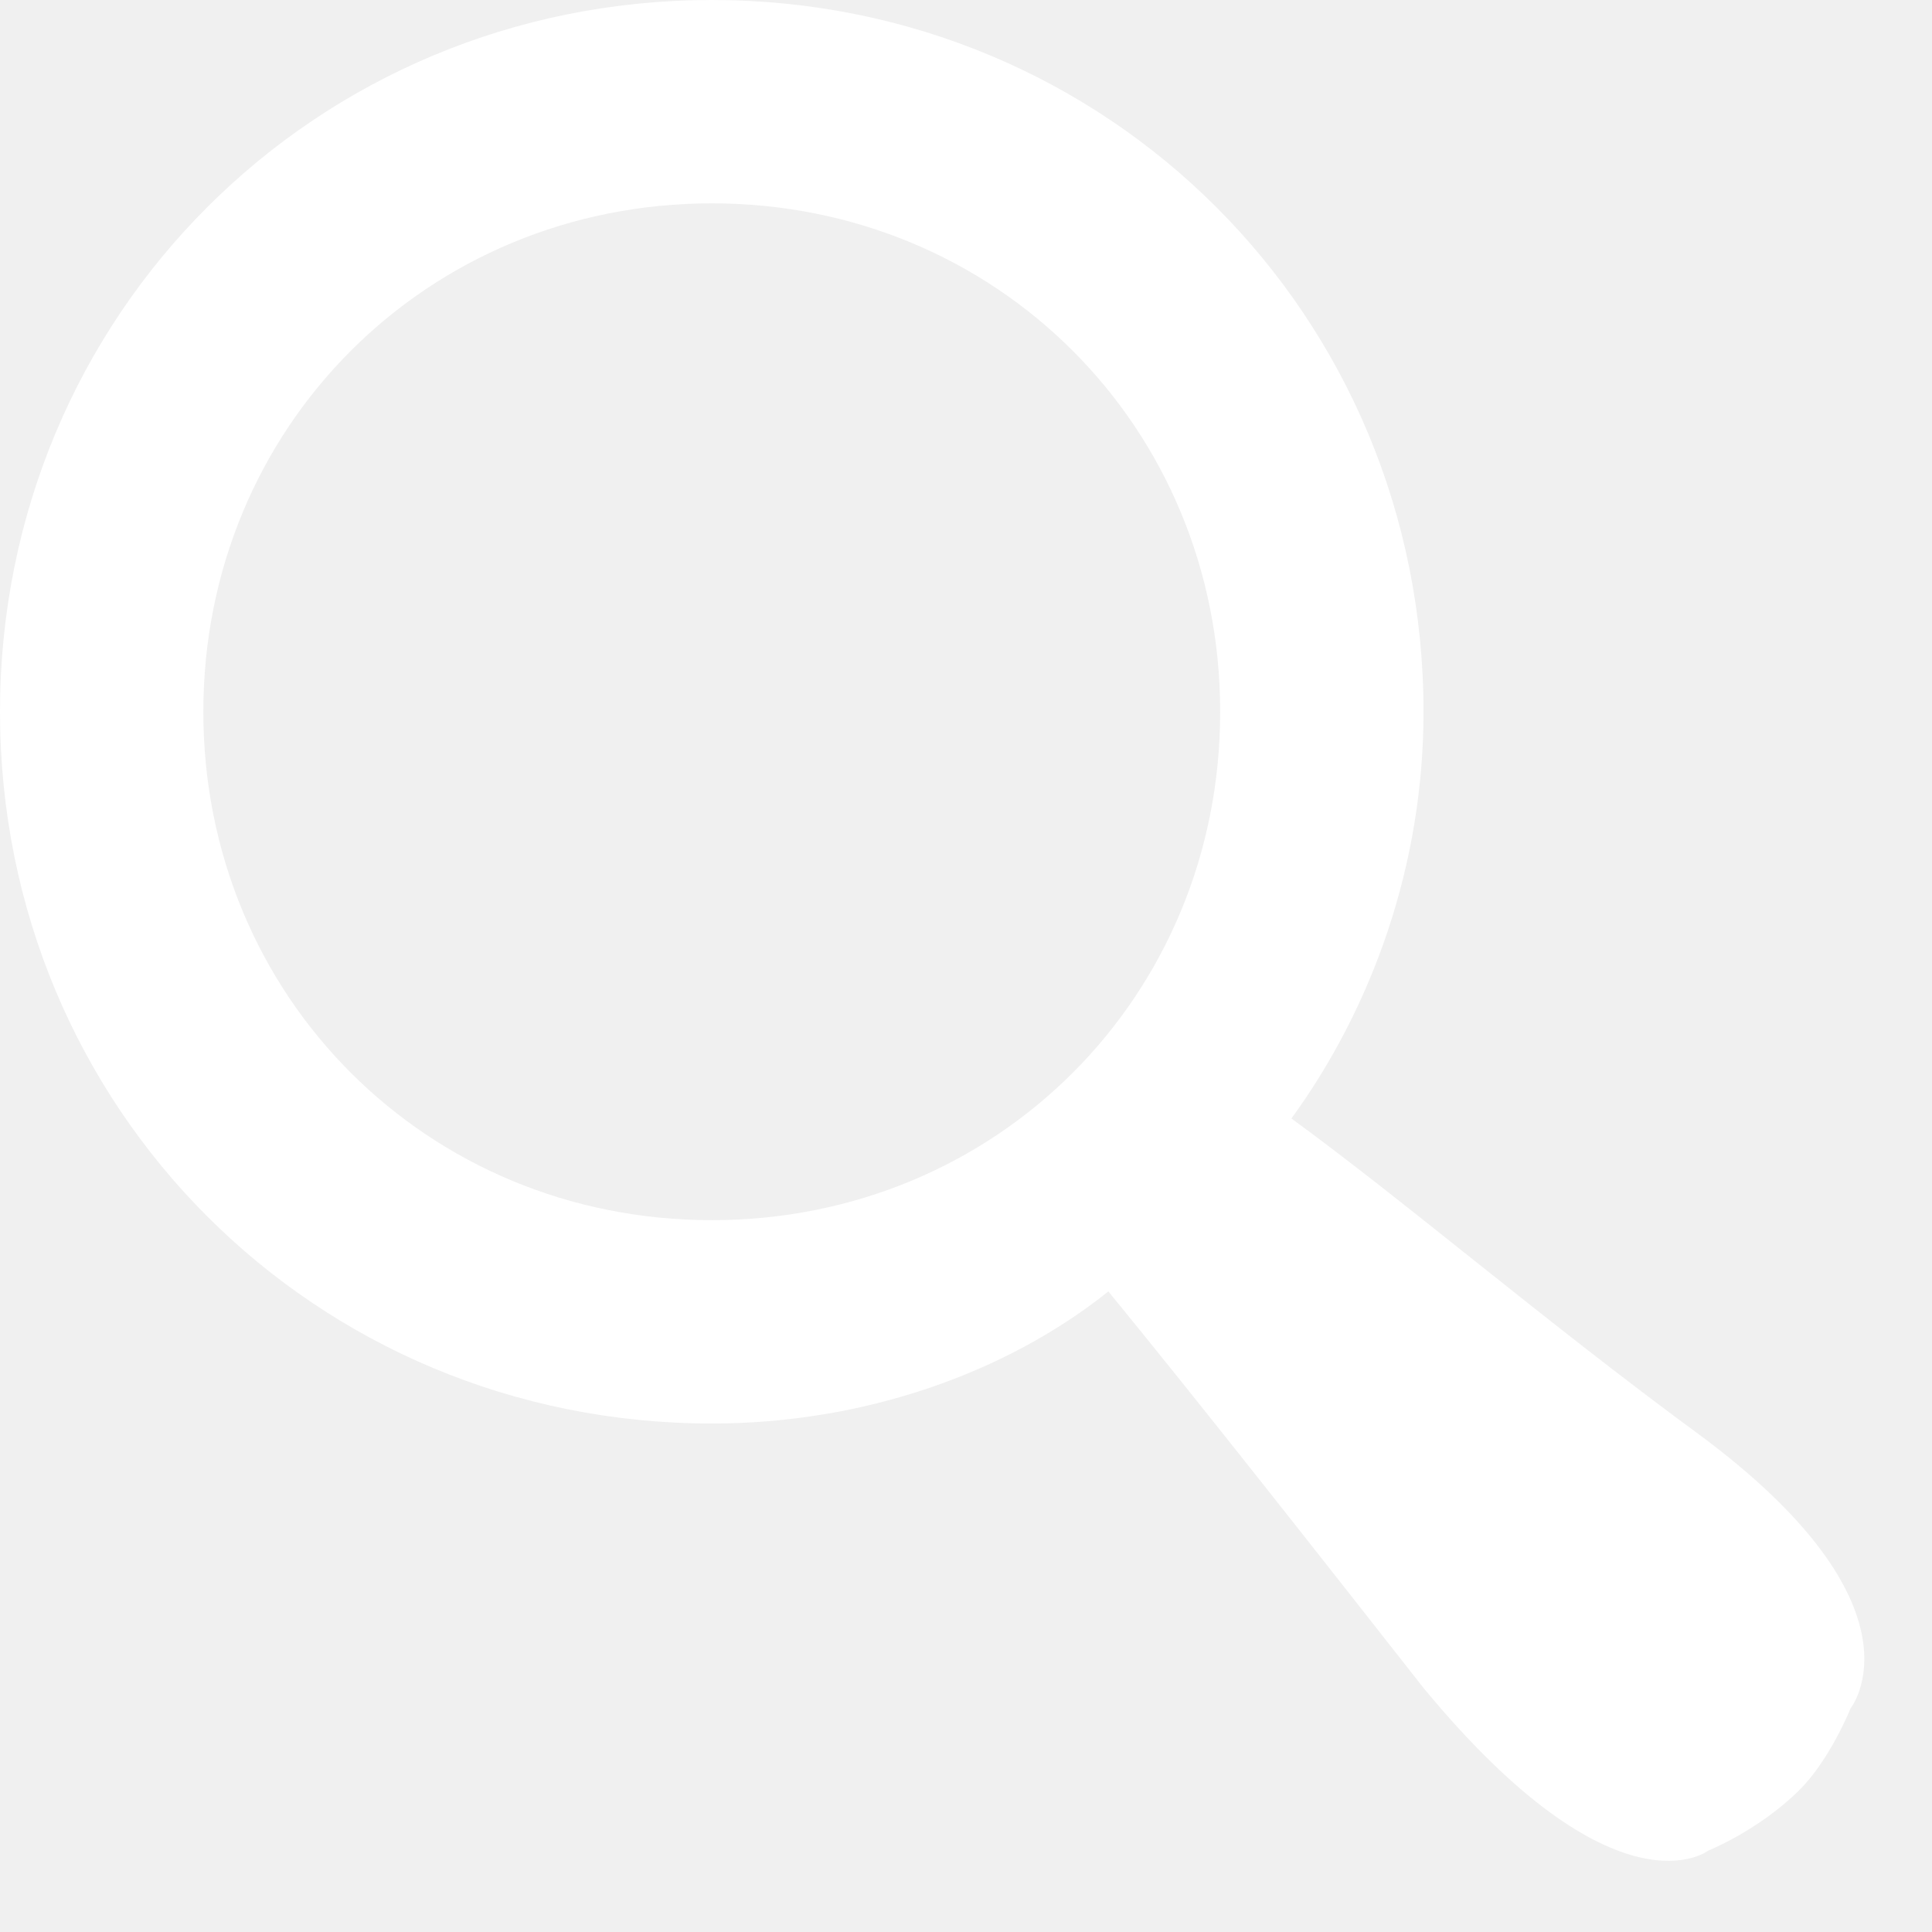
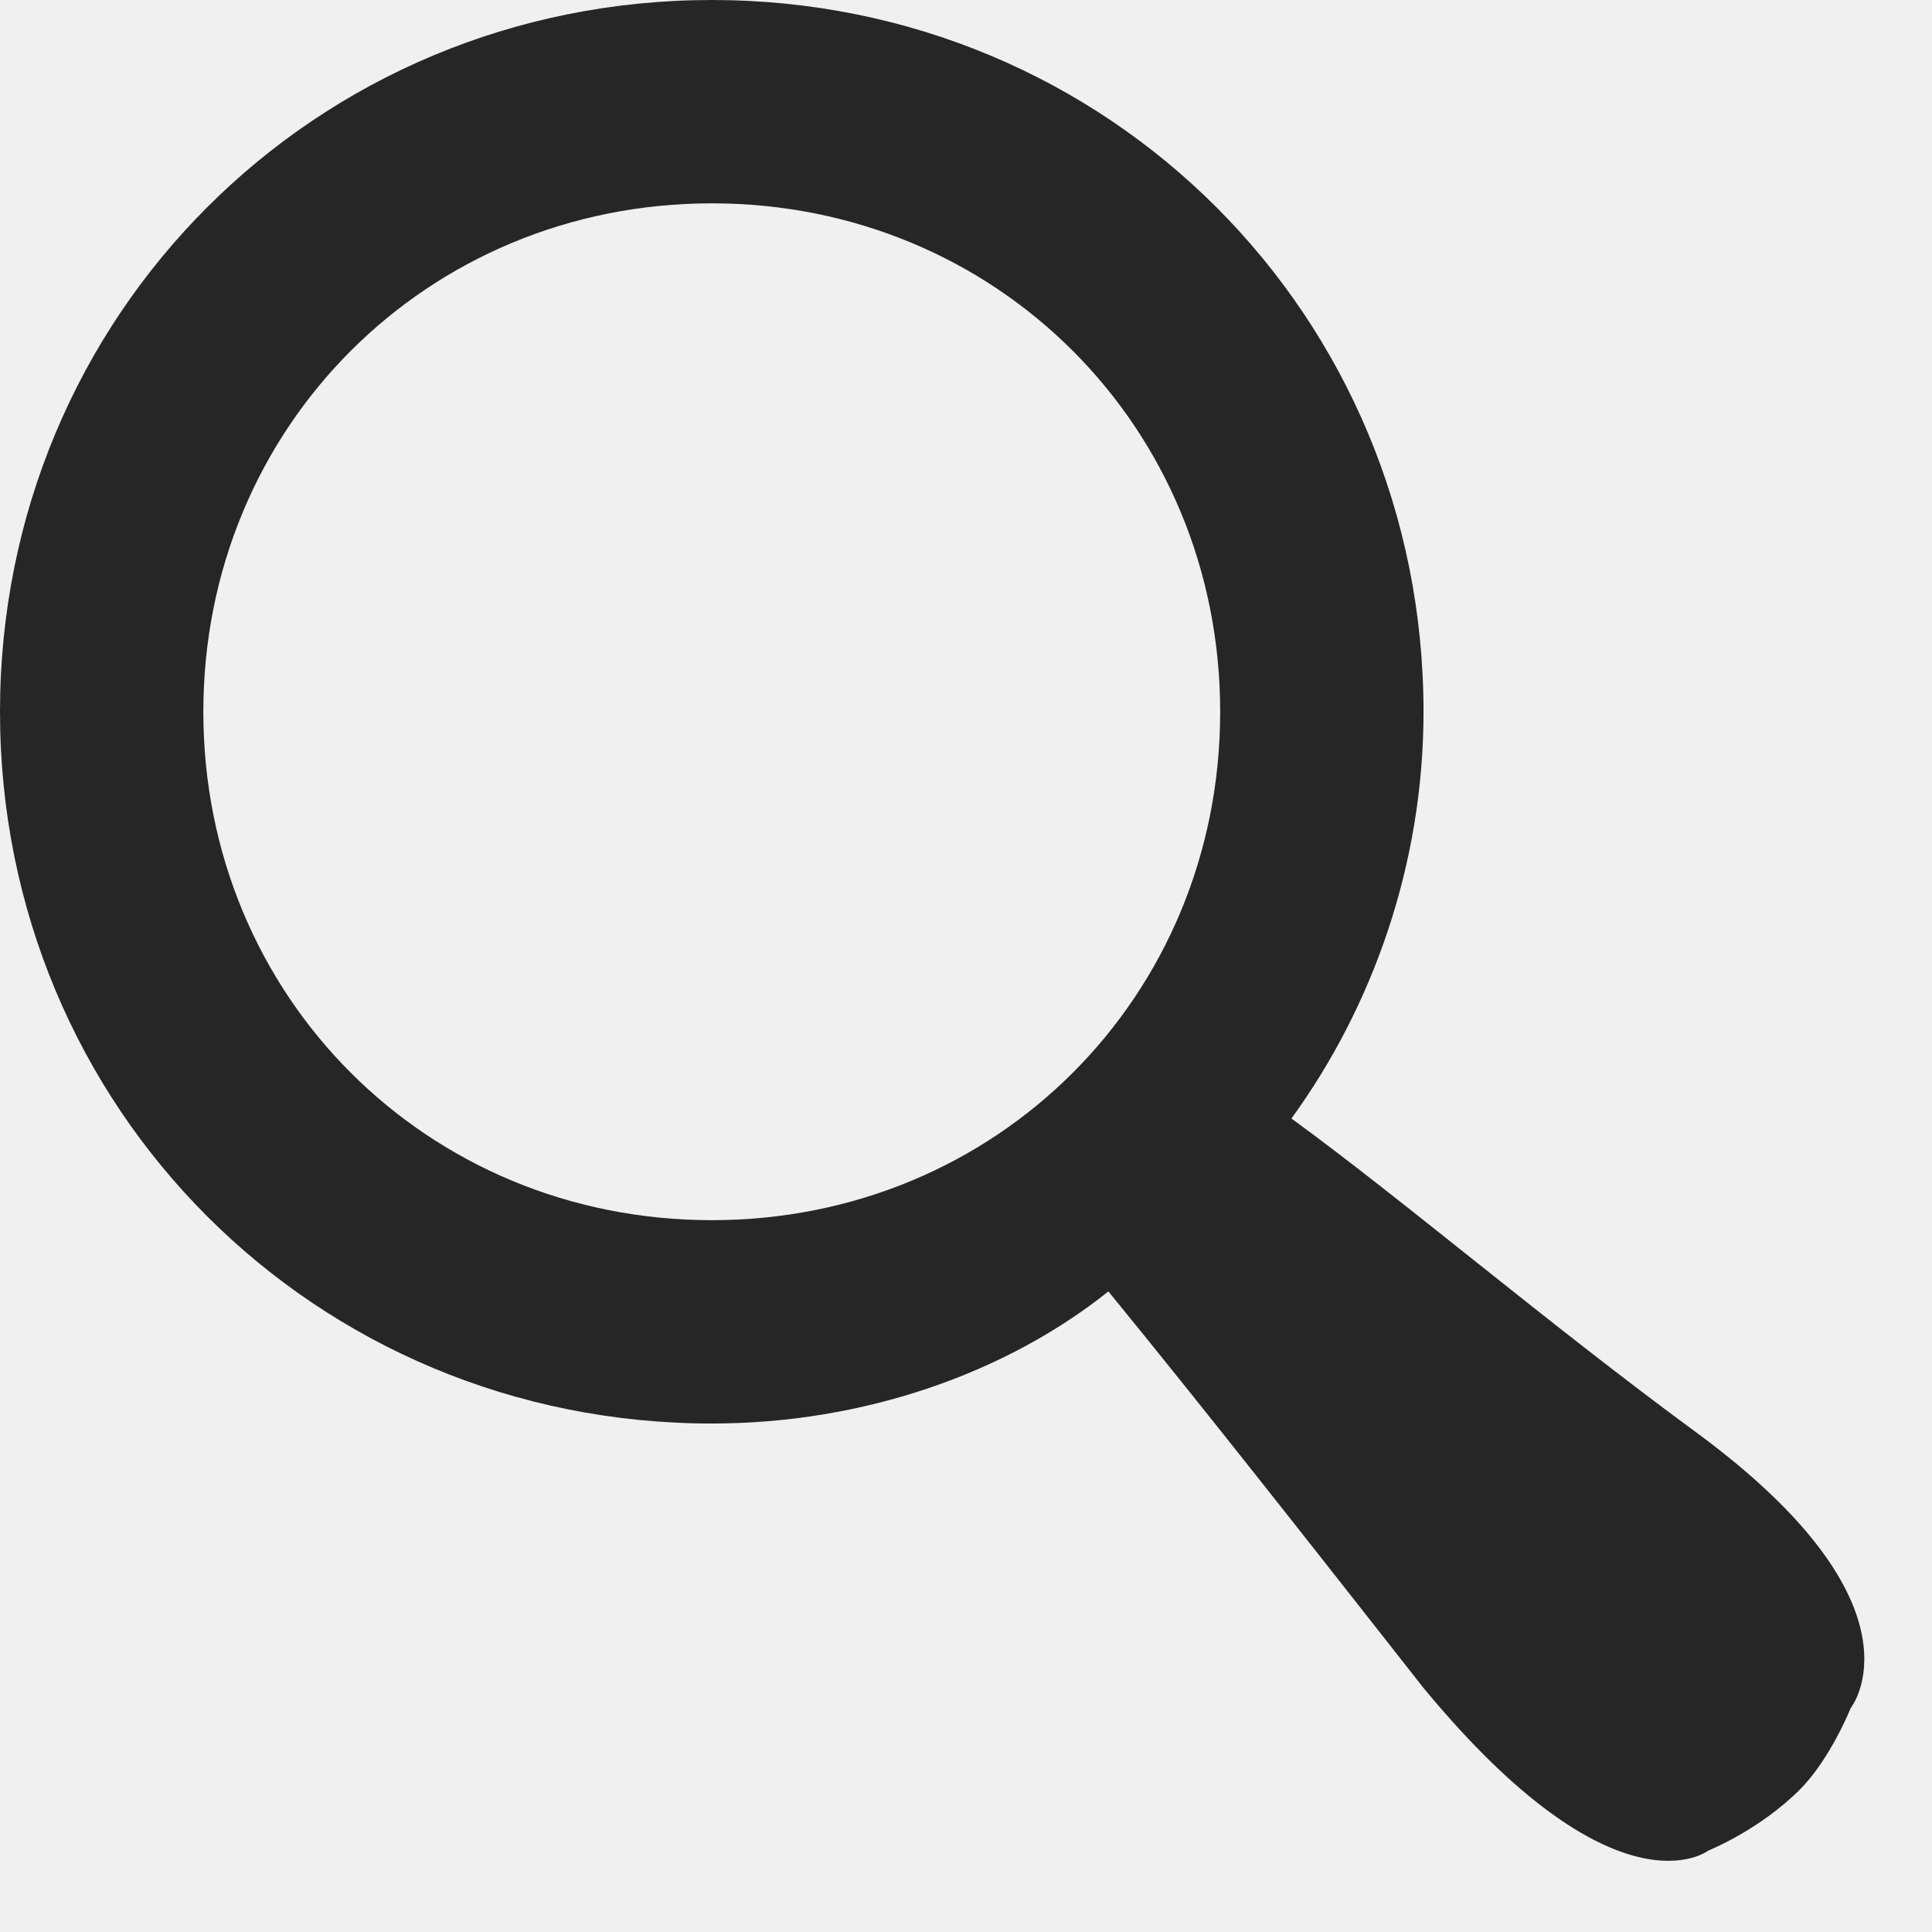
- <svg xmlns="http://www.w3.org/2000/svg" width="16px" height="16px" viewBox="0 0 16 16" version="1.1">
+ <svg xmlns="http://www.w3.org/2000/svg" class="header__center-part__input-wrapper__search-icon" width="16px" height="16px" viewBox="0 0 16 16" version="1.1">
  <g id="Page-1" stroke="none" stroke-width="1" fill="none" fill-rule="evenodd">
-     <g id="mobile-Index" transform="translate(-311, -59)" fill="#FFFFFF" fill-rule="nonzero">
+     <g id="mobile-Index" transform="translate(-311, -59)" fill="#262626" fill-rule="nonzero">
      <g id="Group-5" transform="translate(16, 52)">
        <g id="Group" transform="translate(295, 7)">
          <path d="M15.326,14.147 C15.326,14.147 15.158,14.568 14.905,14.821 C14.568,15.158 14.147,15.326 14.147,15.326 C14.147,15.326 13.389,15.916 11.789,13.979 C10.863,12.8 9.937,11.621 9.179,10.695 C8.337,11.368 7.158,11.789 5.895,11.789 C2.611,11.789 0,9.179 0,5.895 C0,2.611 2.611,0 5.895,0 C9.179,0 11.789,2.611 11.789,5.895 C11.789,7.158 11.368,8.337 10.695,9.263 C11.621,9.937 12.8,10.947 14.063,11.874 C16,13.305 15.326,14.147 15.326,14.147 Z M5.895,1.684 C3.537,1.684 1.684,3.537 1.684,5.895 C1.684,8.253 3.537,10.105 5.895,10.105 C8.253,10.105 10.105,8.253 10.105,5.895 C10.105,3.537 8.253,1.684 5.895,1.684 Z" id="Shape" />
        </g>
      </g>
    </g>
  </g>
</svg>
